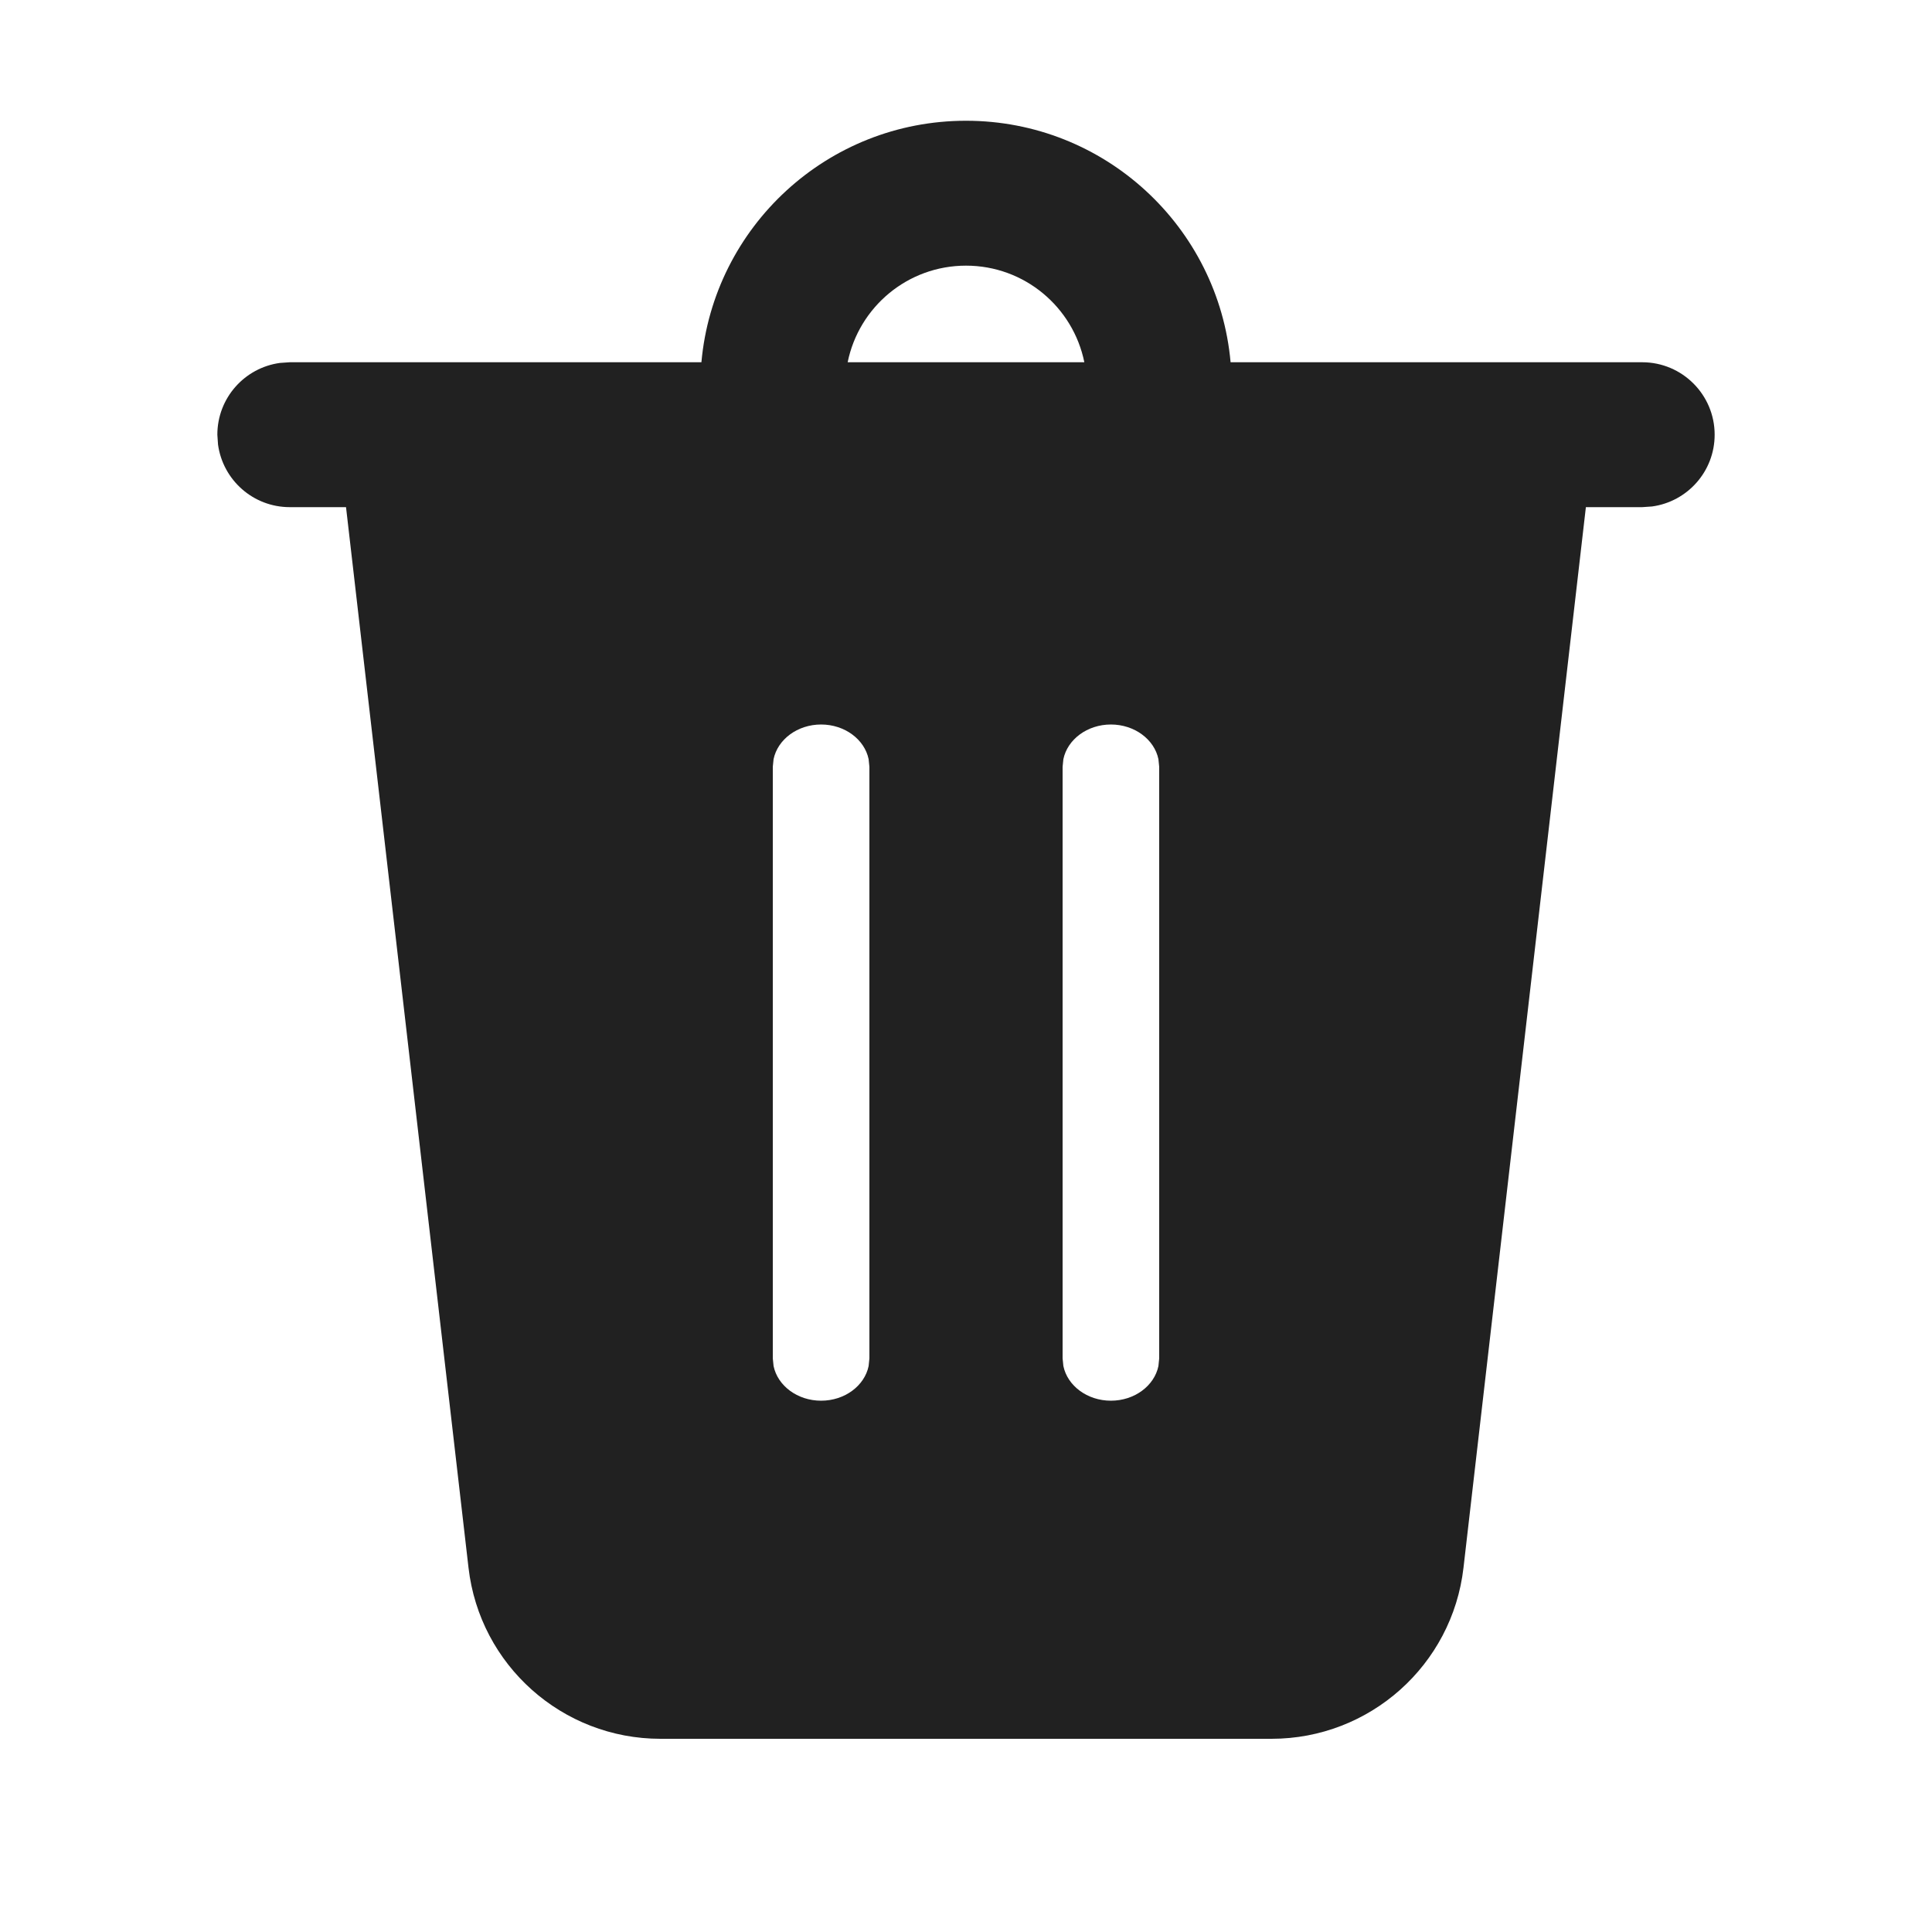
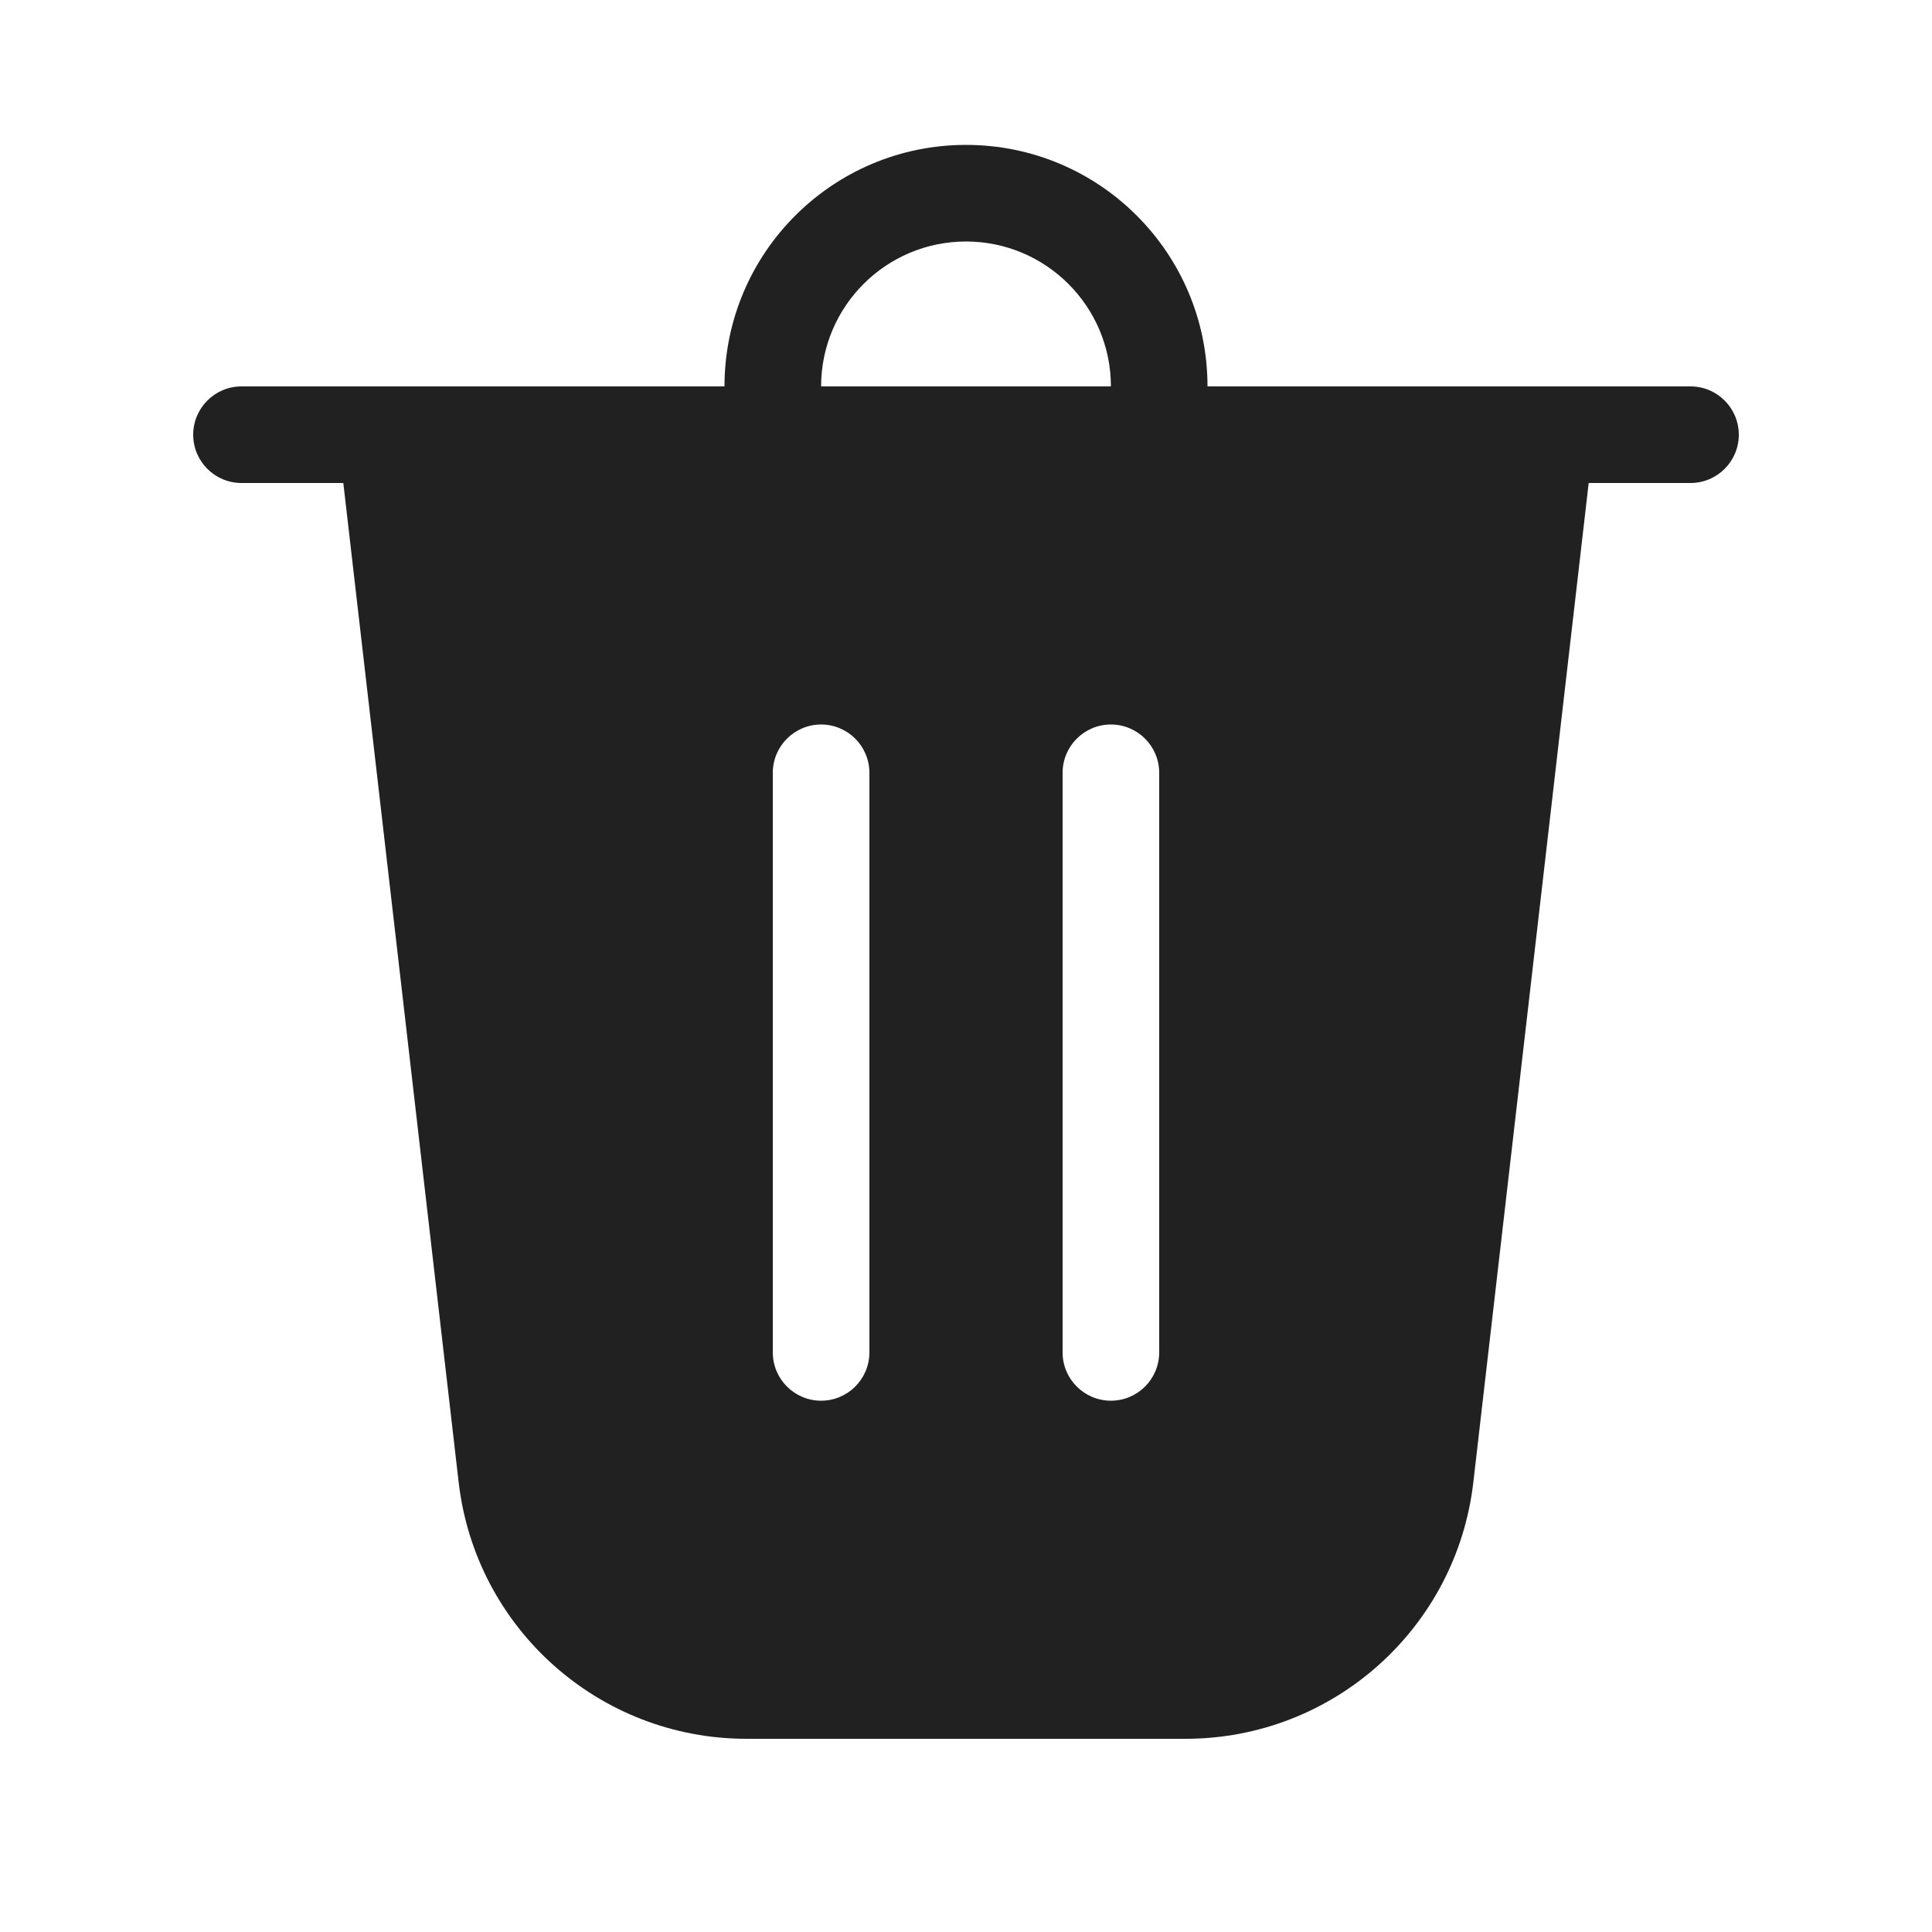
<svg xmlns="http://www.w3.org/2000/svg" width="20" height="20" viewBox="0 0 20 20" fill="none">
-   <path d="M10 1.25C11.435 1.25 12.613 2.348 12.739 3.75L17 3.75C17.414 3.75 17.75 4.086 17.75 4.5C17.75 4.88 17.468 5.193 17.102 5.243L17 5.25H16.417L15.15 16.229C15.034 17.238 14.179 18 13.163 18H6.837C5.821 18 4.966 17.238 4.85 16.229L3.582 5.25H3C2.62 5.25 2.307 4.968 2.257 4.602L2.25 4.5C2.25 4.12 2.532 3.807 2.898 3.757L3 3.75L7.261 3.75C7.387 2.348 8.565 1.25 10 1.25ZM8.5 7.5C8.255 7.5 8.05 7.655 8.008 7.859L8 7.938V14.062L8.008 14.141C8.05 14.345 8.255 14.5 8.5 14.5C8.745 14.5 8.95 14.345 8.992 14.141L9 14.062V7.938L8.992 7.859C8.95 7.655 8.745 7.5 8.5 7.5ZM11.5 7.5C11.255 7.5 11.05 7.655 11.008 7.859L11 7.938V14.062L11.008 14.141C11.05 14.345 11.255 14.5 11.5 14.5C11.745 14.5 11.95 14.345 11.992 14.141L12 14.062V7.938L11.992 7.859C11.95 7.655 11.745 7.5 11.5 7.5ZM10 2.75C9.395 2.75 8.891 3.179 8.775 3.75H11.225C11.109 3.179 10.605 2.75 10 2.75Z" fill="#212121" />
+   <path d="M8.5 4H11.5C11.5 3.172 10.828 2.5 10 2.5C9.172 2.5 8.5 3.172 8.5 4ZM7.5 4C7.5 2.619 8.619 1.5 10 1.5C11.381 1.5 12.5 2.619 12.5 4H17.5C17.776 4 18 4.224 18 4.5C18 4.776 17.776 5 17.5 5H16.446L15.252 15.344C15.077 16.858 13.796 18 12.272 18H7.728C6.204 18 4.923 16.858 4.748 15.344L3.554 5H2.5C2.224 5 2 4.776 2 4.5C2 4.224 2.224 4 2.5 4H7.5ZM9 8C9 7.724 8.776 7.5 8.5 7.5C8.224 7.5 8 7.724 8 8V14C8 14.276 8.224 14.5 8.5 14.5C8.776 14.5 9 14.276 9 14V8ZM11.5 7.5C11.224 7.5 11 7.724 11 8V14C11 14.276 11.224 14.5 11.5 14.5C11.776 14.5 12 14.276 12 14V8C12 7.724 11.776 7.5 11.5 7.5Z" fill="#212121" />
</svg>
